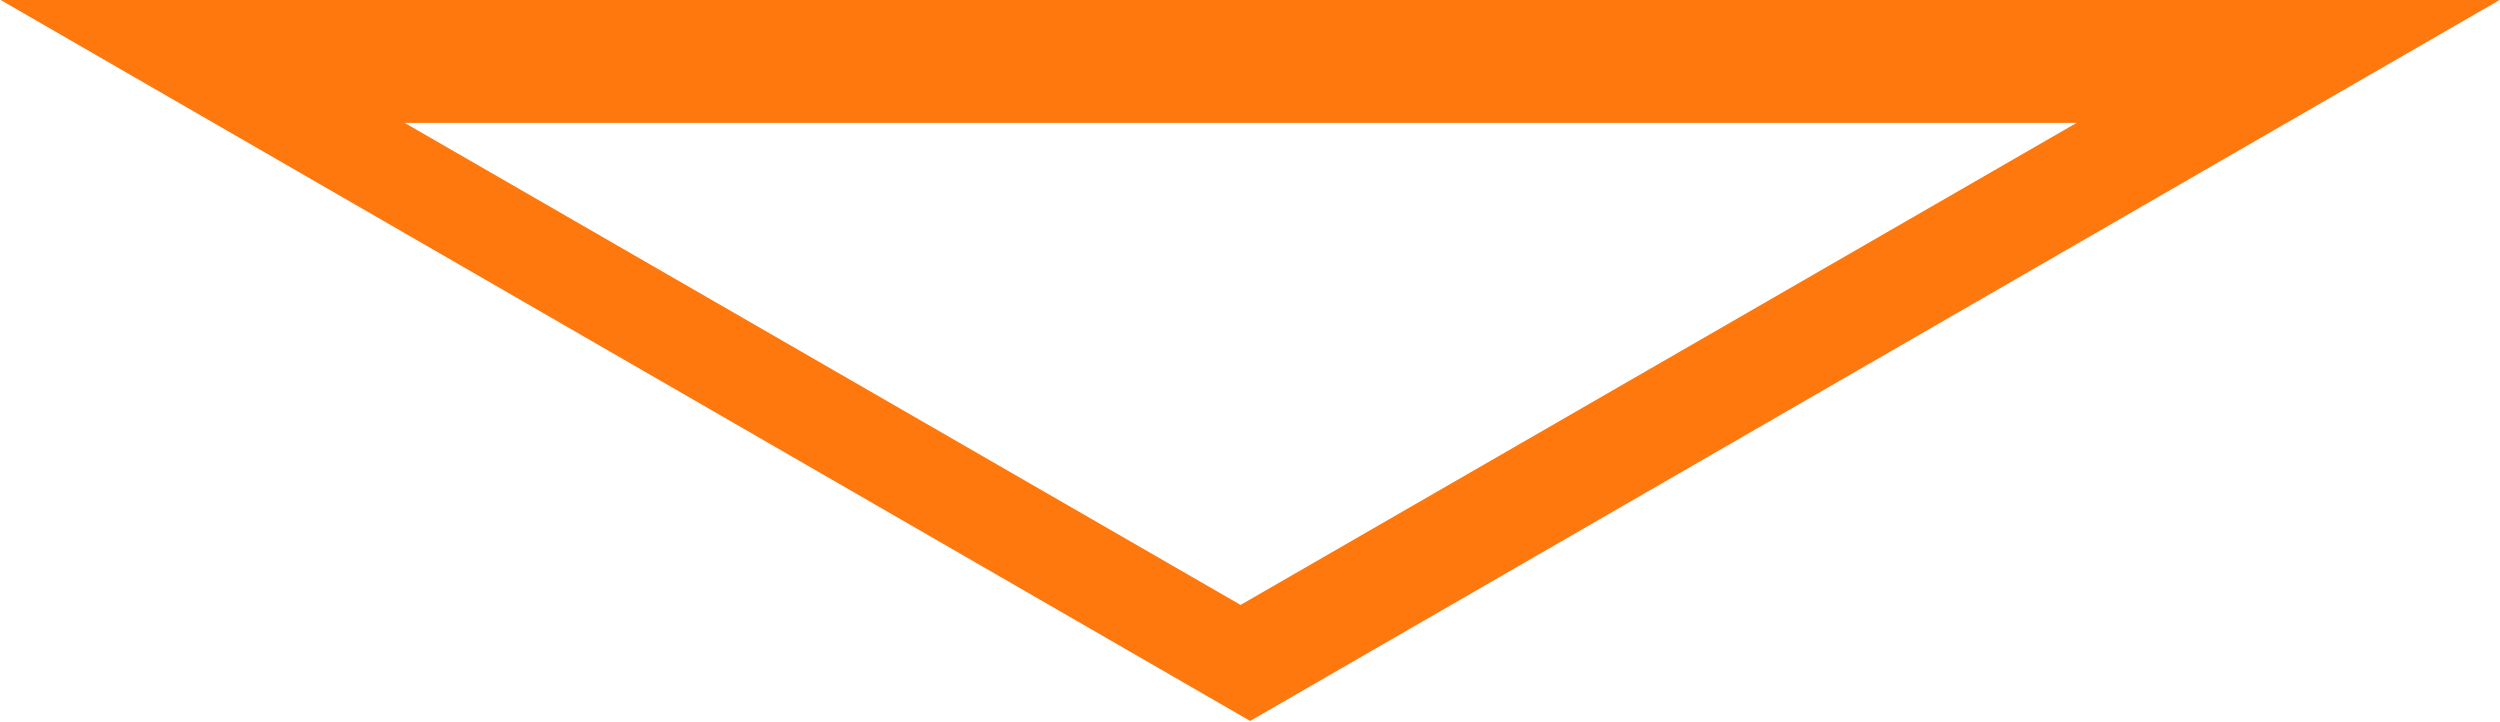
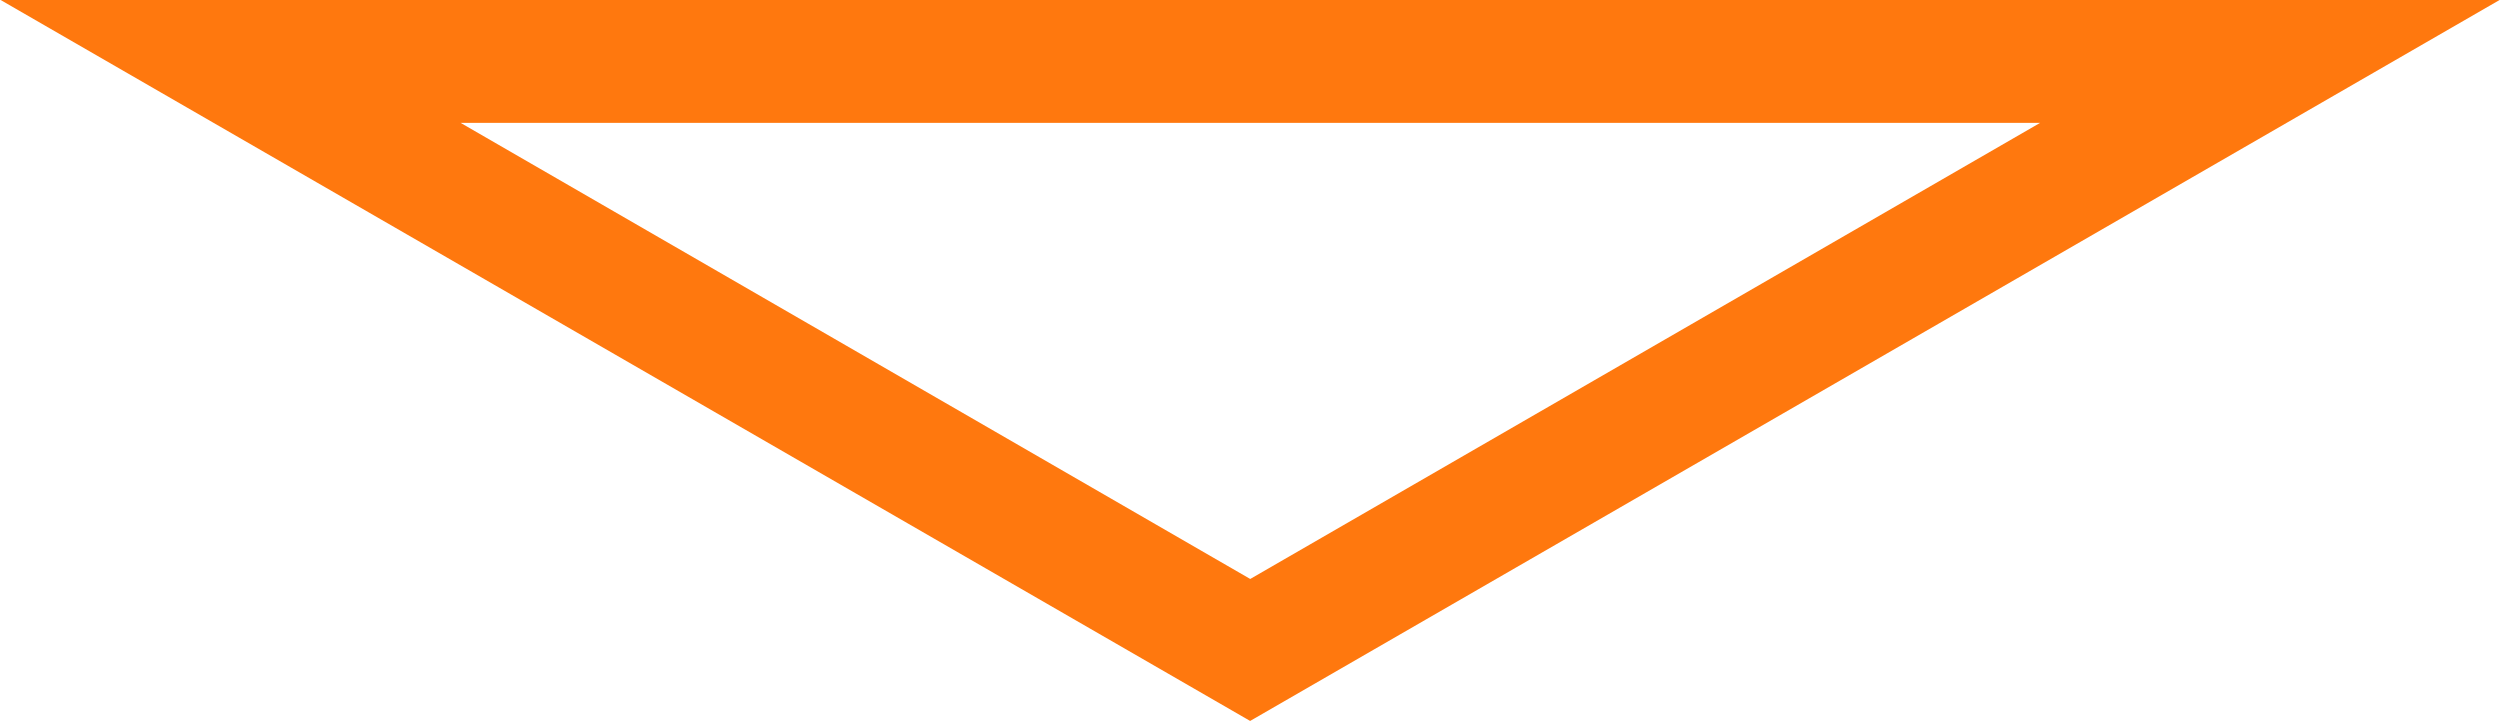
<svg xmlns="http://www.w3.org/2000/svg" viewBox="0 0 28.227 8.146">
  <defs>
    <style>.a{fill:#ff780e;}</style>
  </defs>
-   <path class="a" d="M.007,0l14.108,8.14L28.222,0Zm14,6.83L4.568,1.387H23.447Z" />
+   <path class="a" d="M.007,0,14.115,8.14,28.222,0ZM5.2,1.387H23.035l-8.919,5.15Z" />
</svg>
